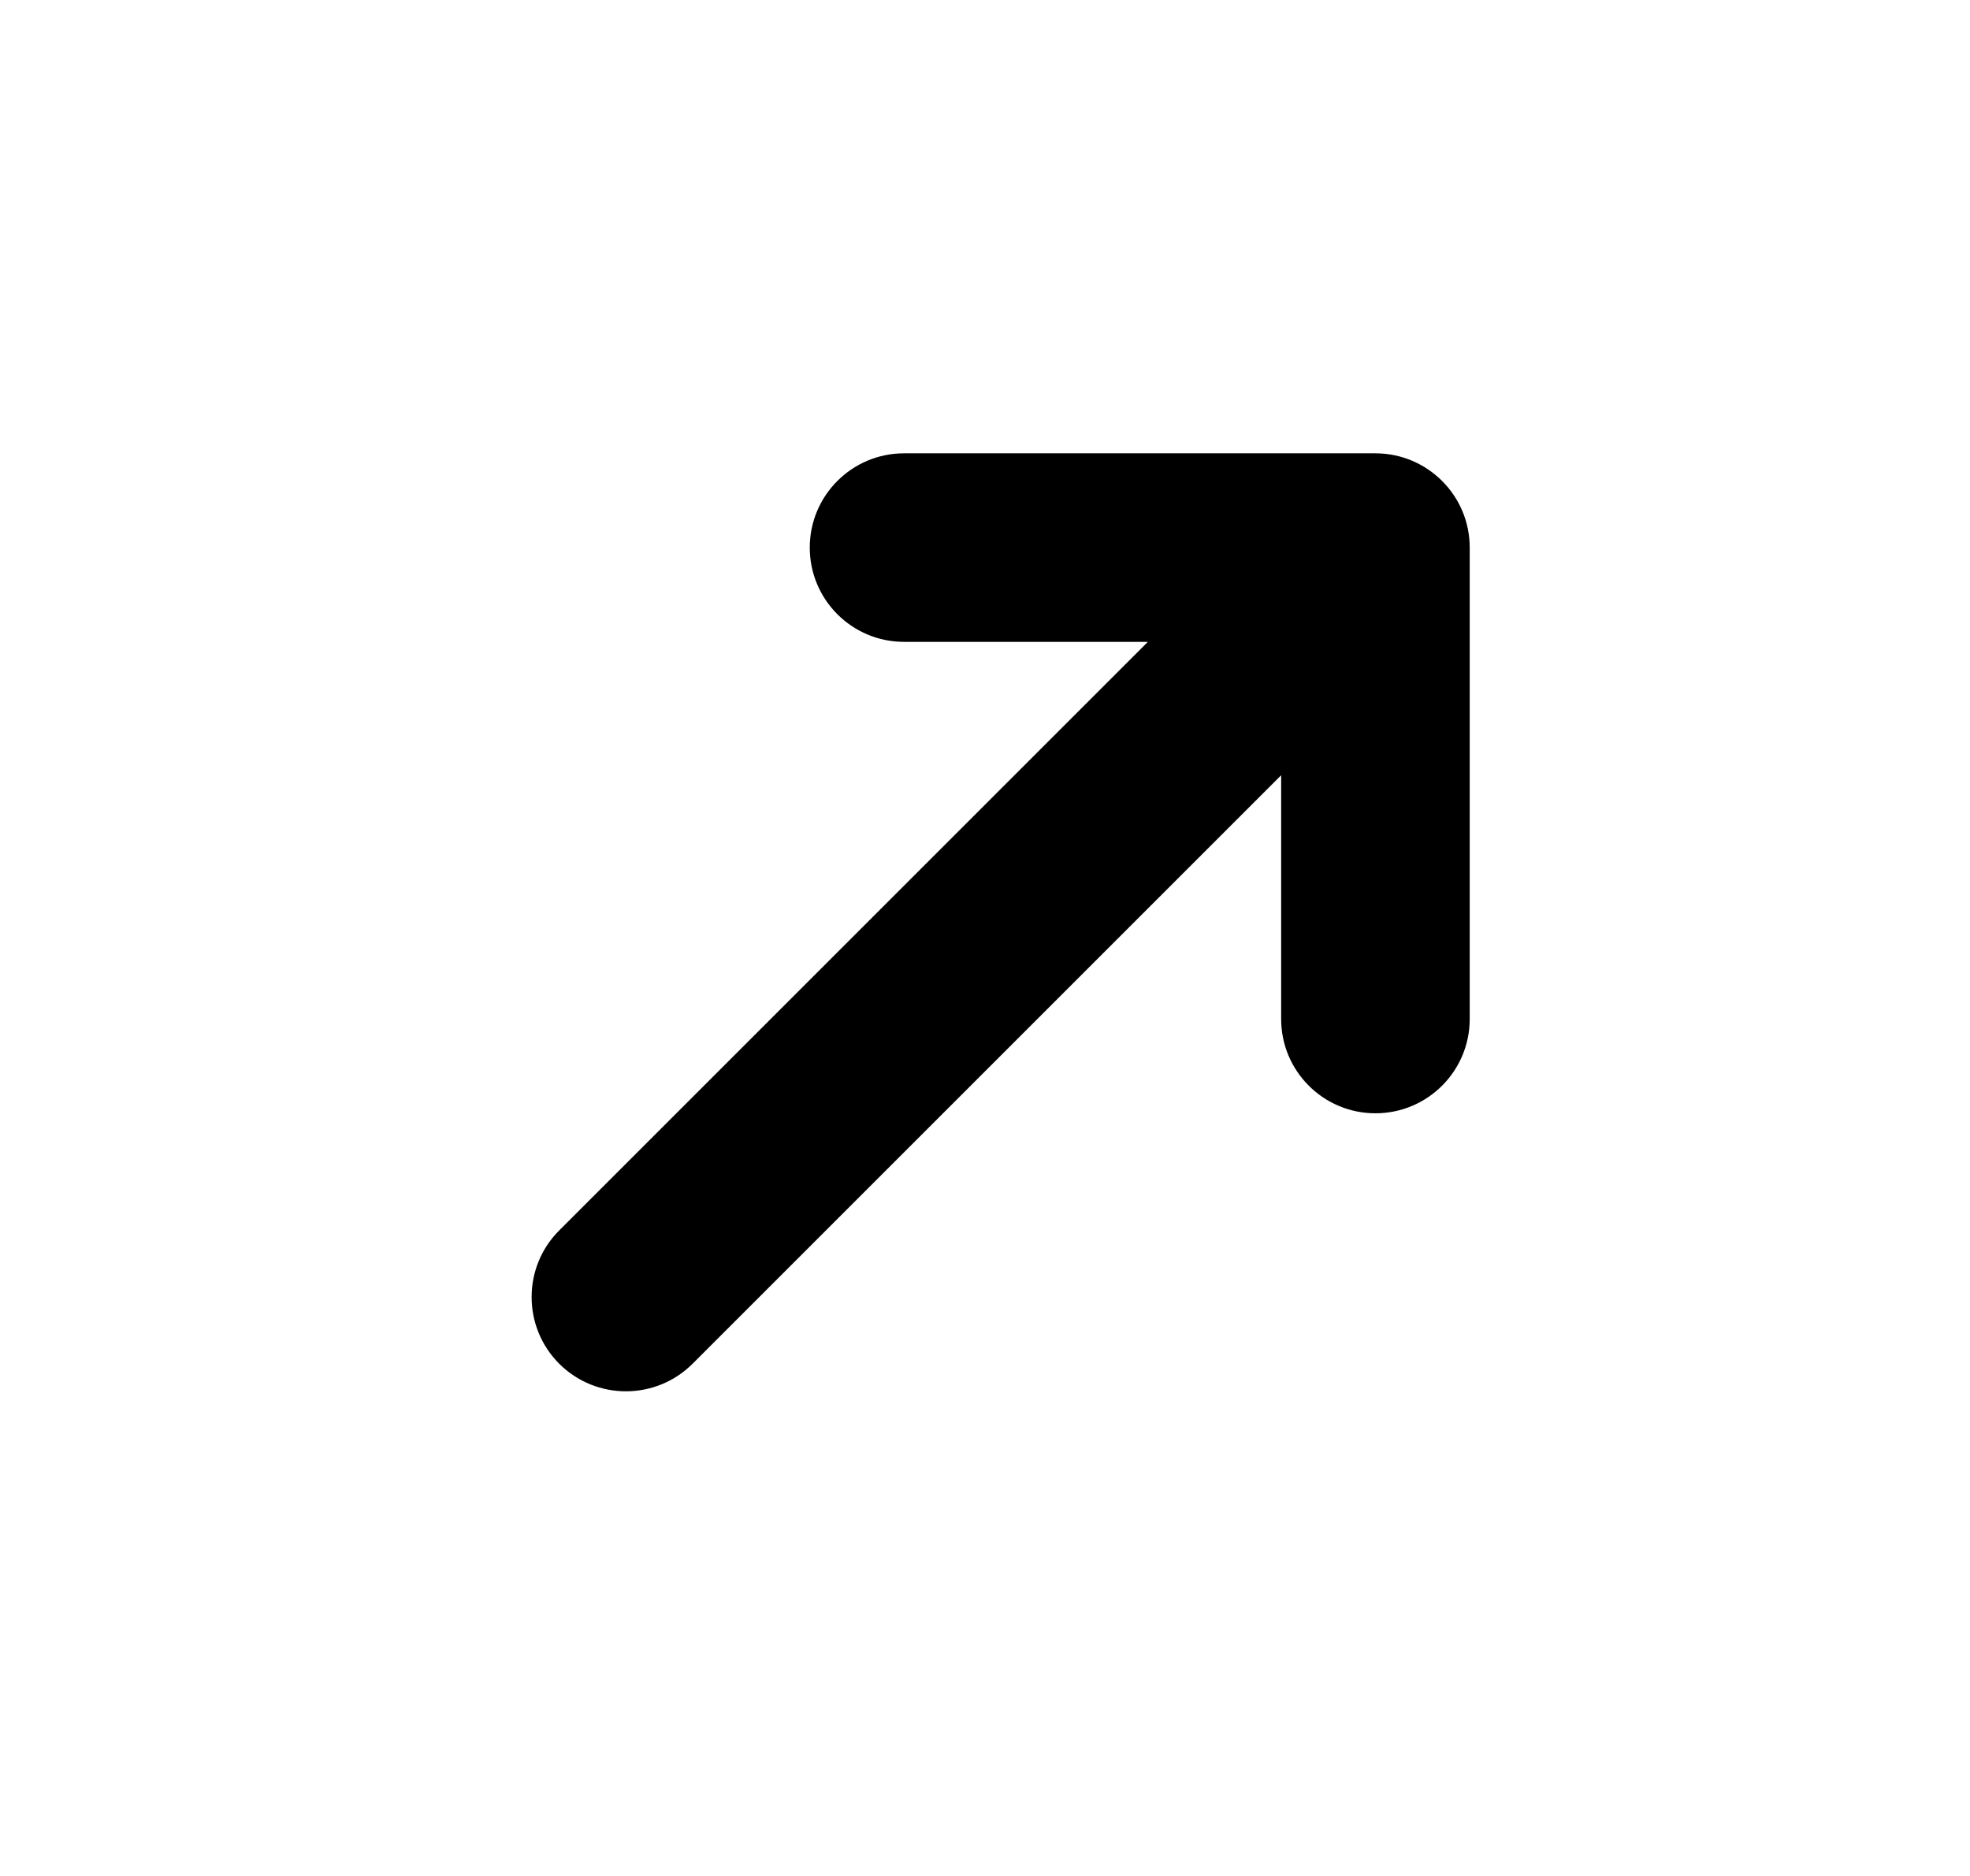
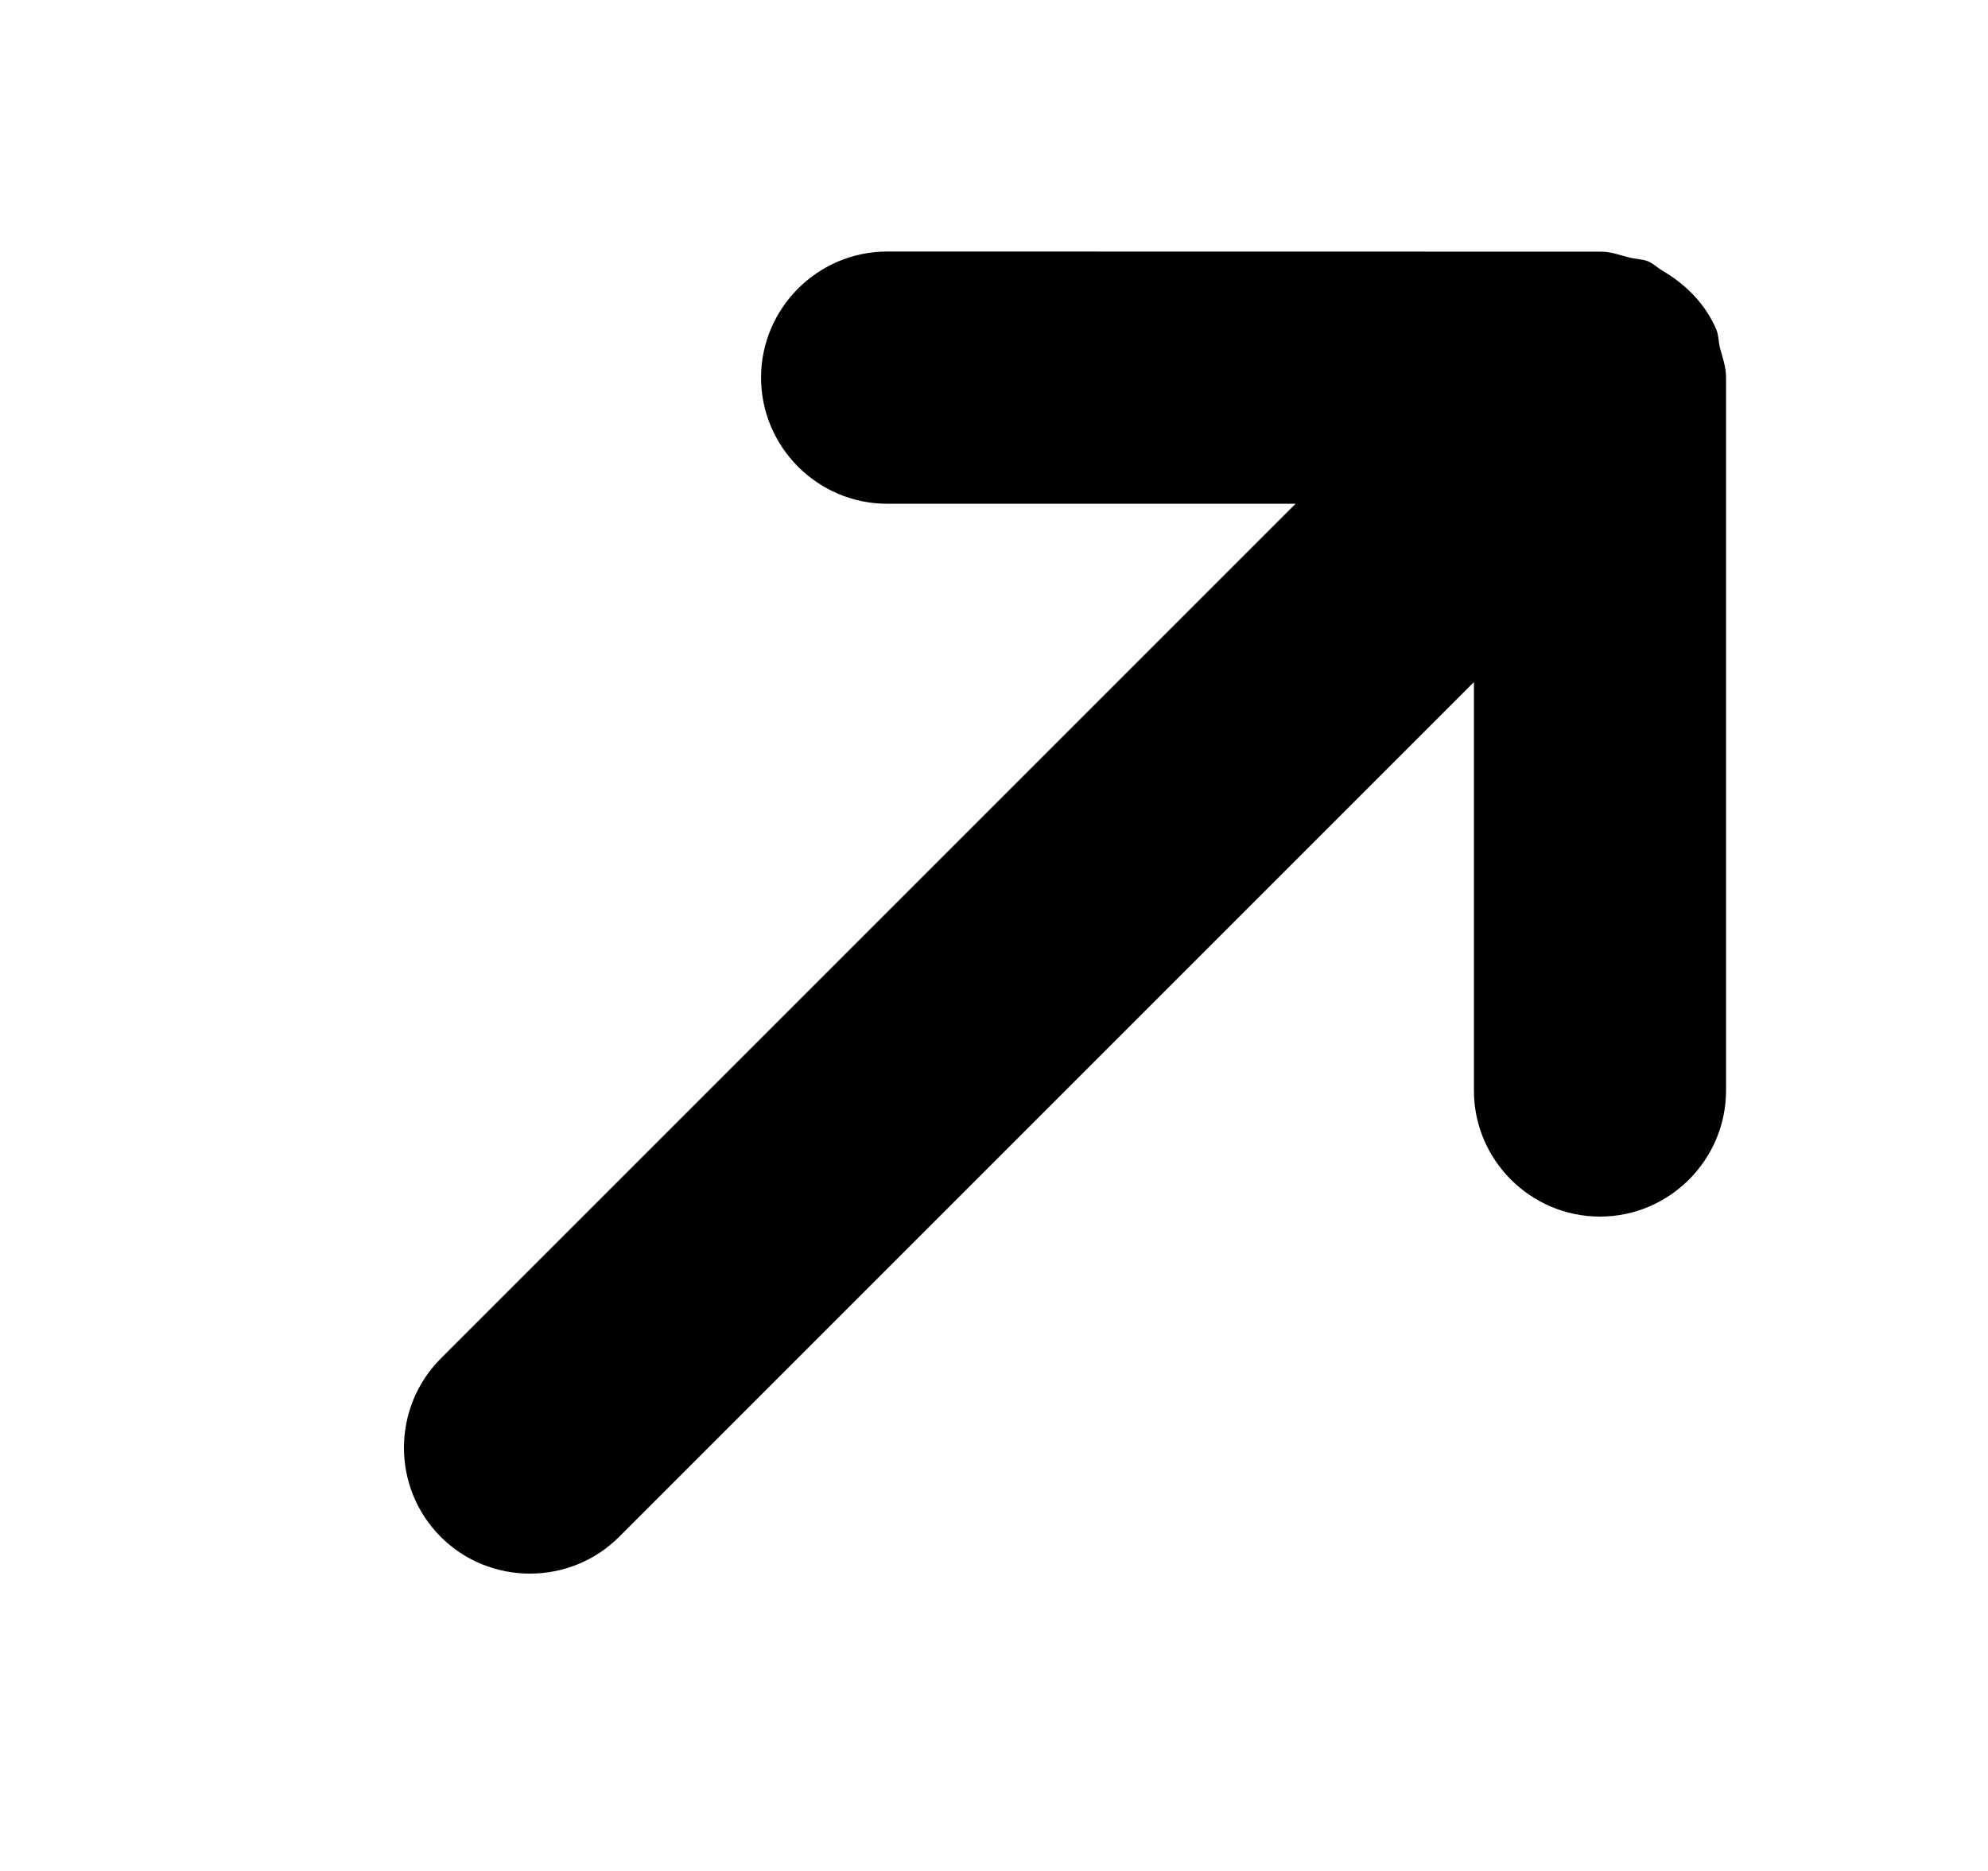
- <svg xmlns="http://www.w3.org/2000/svg" width="21" height="20" viewBox="0 0 21 20" fill="none">
-   <path fill-rule="evenodd" clip-rule="evenodd" d="M12.236 6.843H9.637C9.082 6.843 8.632 6.393 8.632 5.838C8.632 5.283 9.082 4.833 9.637 4.833H14.662C14.94 4.833 15.191 4.946 15.373 5.128C15.555 5.31 15.667 5.561 15.667 5.838V10.864C15.667 11.419 15.217 11.869 14.662 11.869C14.107 11.869 13.657 11.419 13.657 10.864V8.265L7.383 14.539C6.99 14.931 6.354 14.931 5.961 14.539C5.569 14.146 5.569 13.51 5.961 13.118L12.236 6.843Z" fill="currentColor" />
+ <svg xmlns="http://www.w3.org/2000/svg" width="17" height="16" viewBox="0 0 17 16" fill="none">
+   <path fill-rule="evenodd" clip-rule="evenodd" d="M13.682 10.404C13.088 10.404 12.603 9.919 12.604 9.325L12.604 5.833L5.294 13.143C4.875 13.562 4.188 13.562 3.769 13.143C3.349 12.723 3.35 12.038 3.769 11.618L11.079 4.308L7.586 4.308C6.993 4.308 6.508 3.823 6.508 3.229C6.508 2.636 6.993 2.151 7.586 2.151L13.682 2.152C13.772 2.15 13.853 2.183 13.936 2.203C13.987 2.216 14.04 2.215 14.091 2.234C14.136 2.252 14.171 2.287 14.211 2.312C14.416 2.43 14.586 2.602 14.678 2.821C14.697 2.87 14.695 2.921 14.707 2.972C14.73 3.056 14.76 3.137 14.76 3.23L14.76 9.325C14.76 9.919 14.275 10.404 13.682 10.404Z" fill="currentColor" />
</svg>
